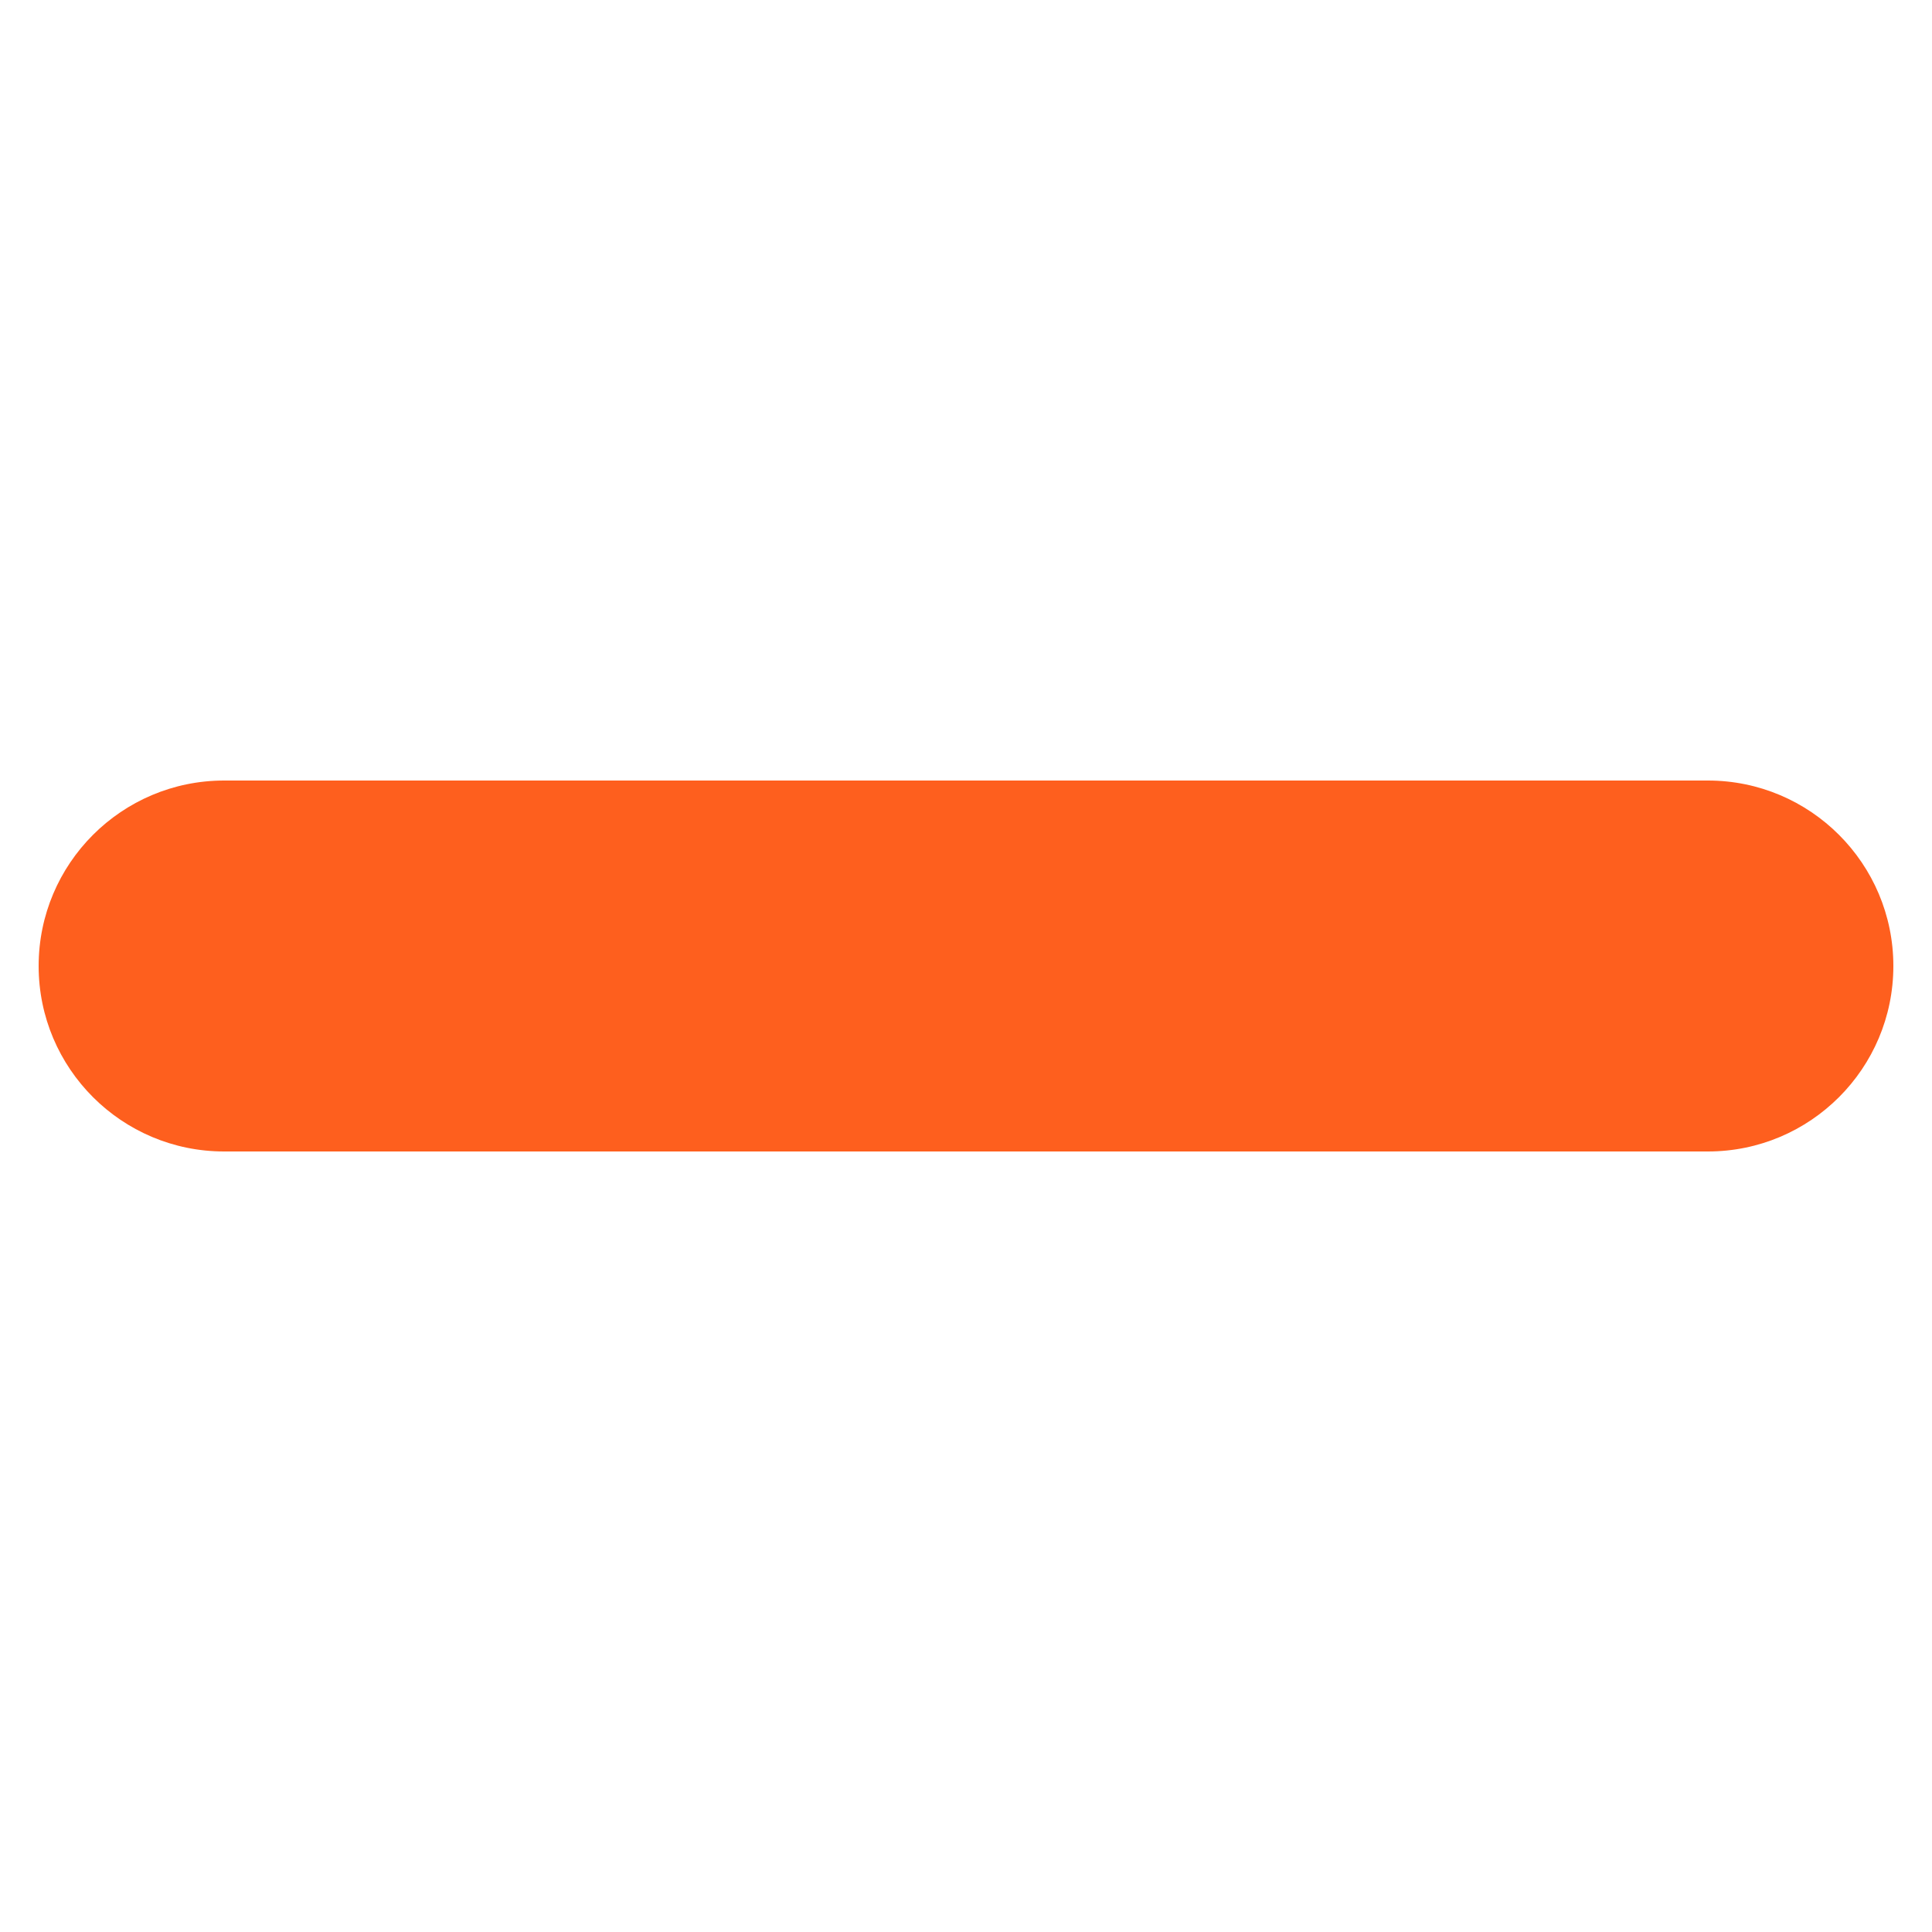
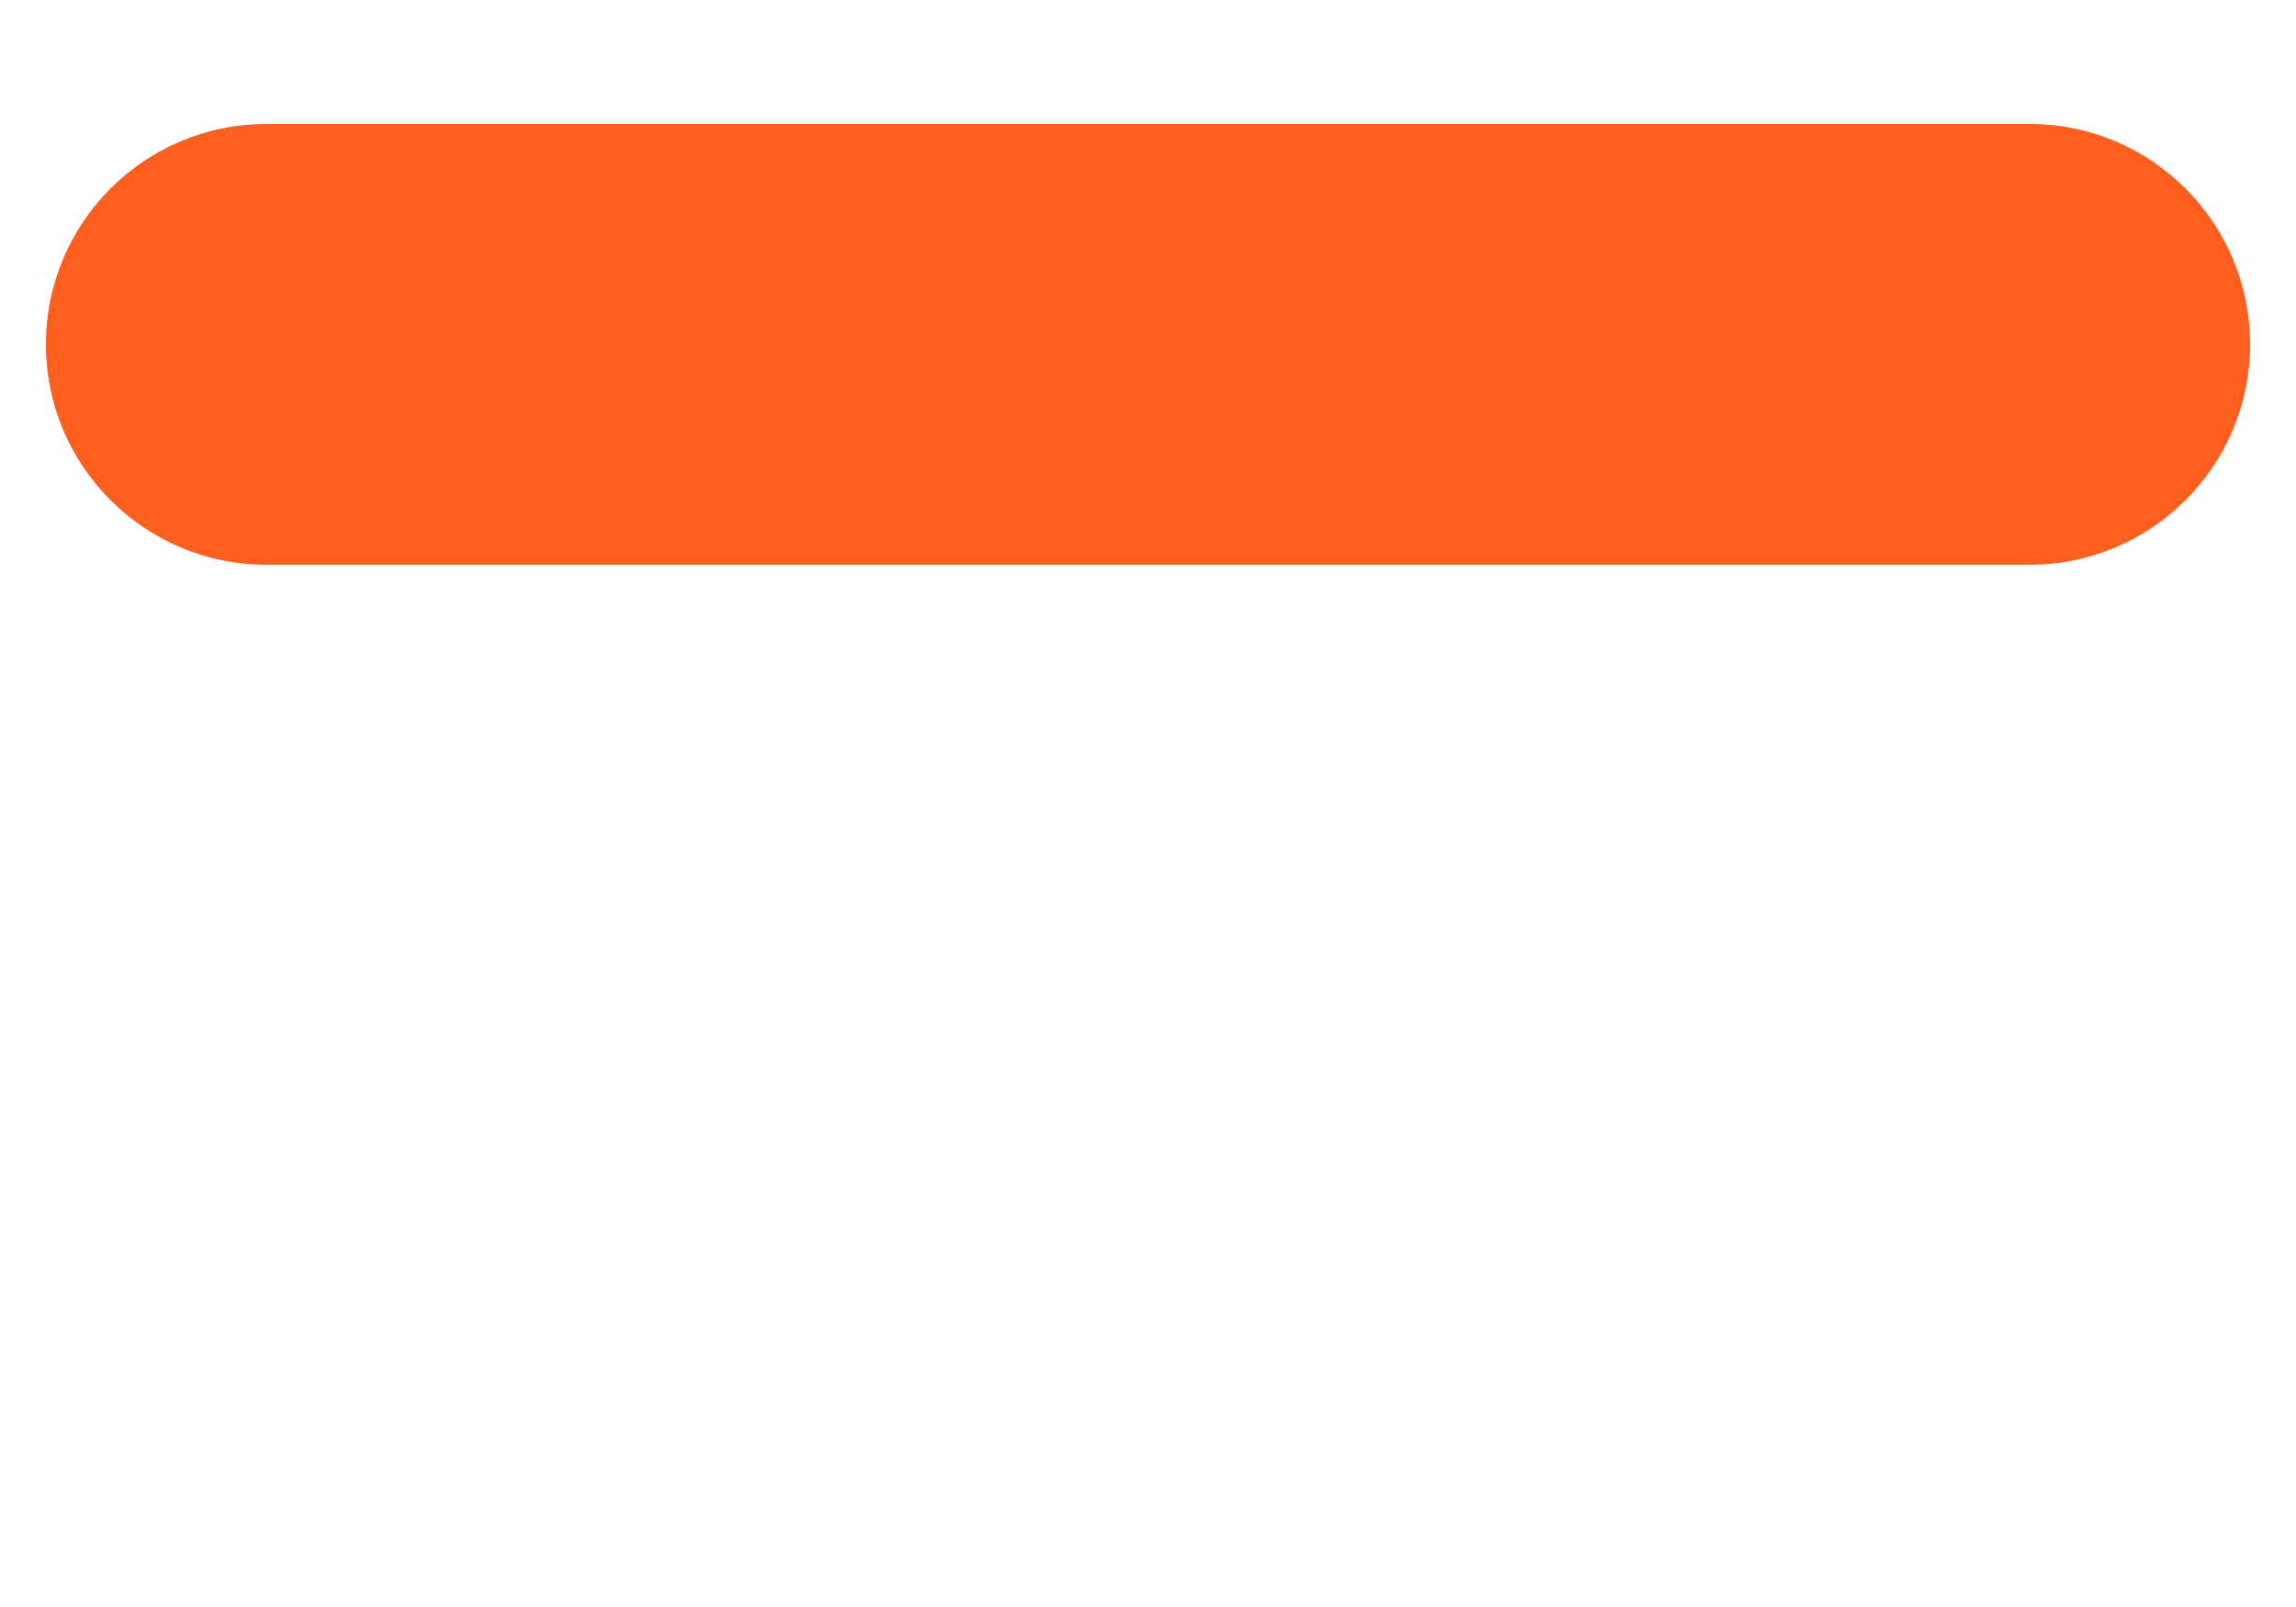
- <svg xmlns="http://www.w3.org/2000/svg" width="10" height="10" viewBox="0 0 10 2" fill="#FE5F1E">
+ <svg xmlns="http://www.w3.org/2000/svg" width="10" height="7" viewBox="0 0 10 6" fill="#FE5F1E">
  <path d="M4.04 0.04H8.84C9.37 0.04 9.8 0.47 9.8 1C9.8 1.53 9.37 1.96 8.84 1.96H4.04H1.16C0.63 1.96 0.2 1.53 0.2 1C0.2 0.47 0.63 0.04 1.16 0.04H4.04Z" />
</svg>
